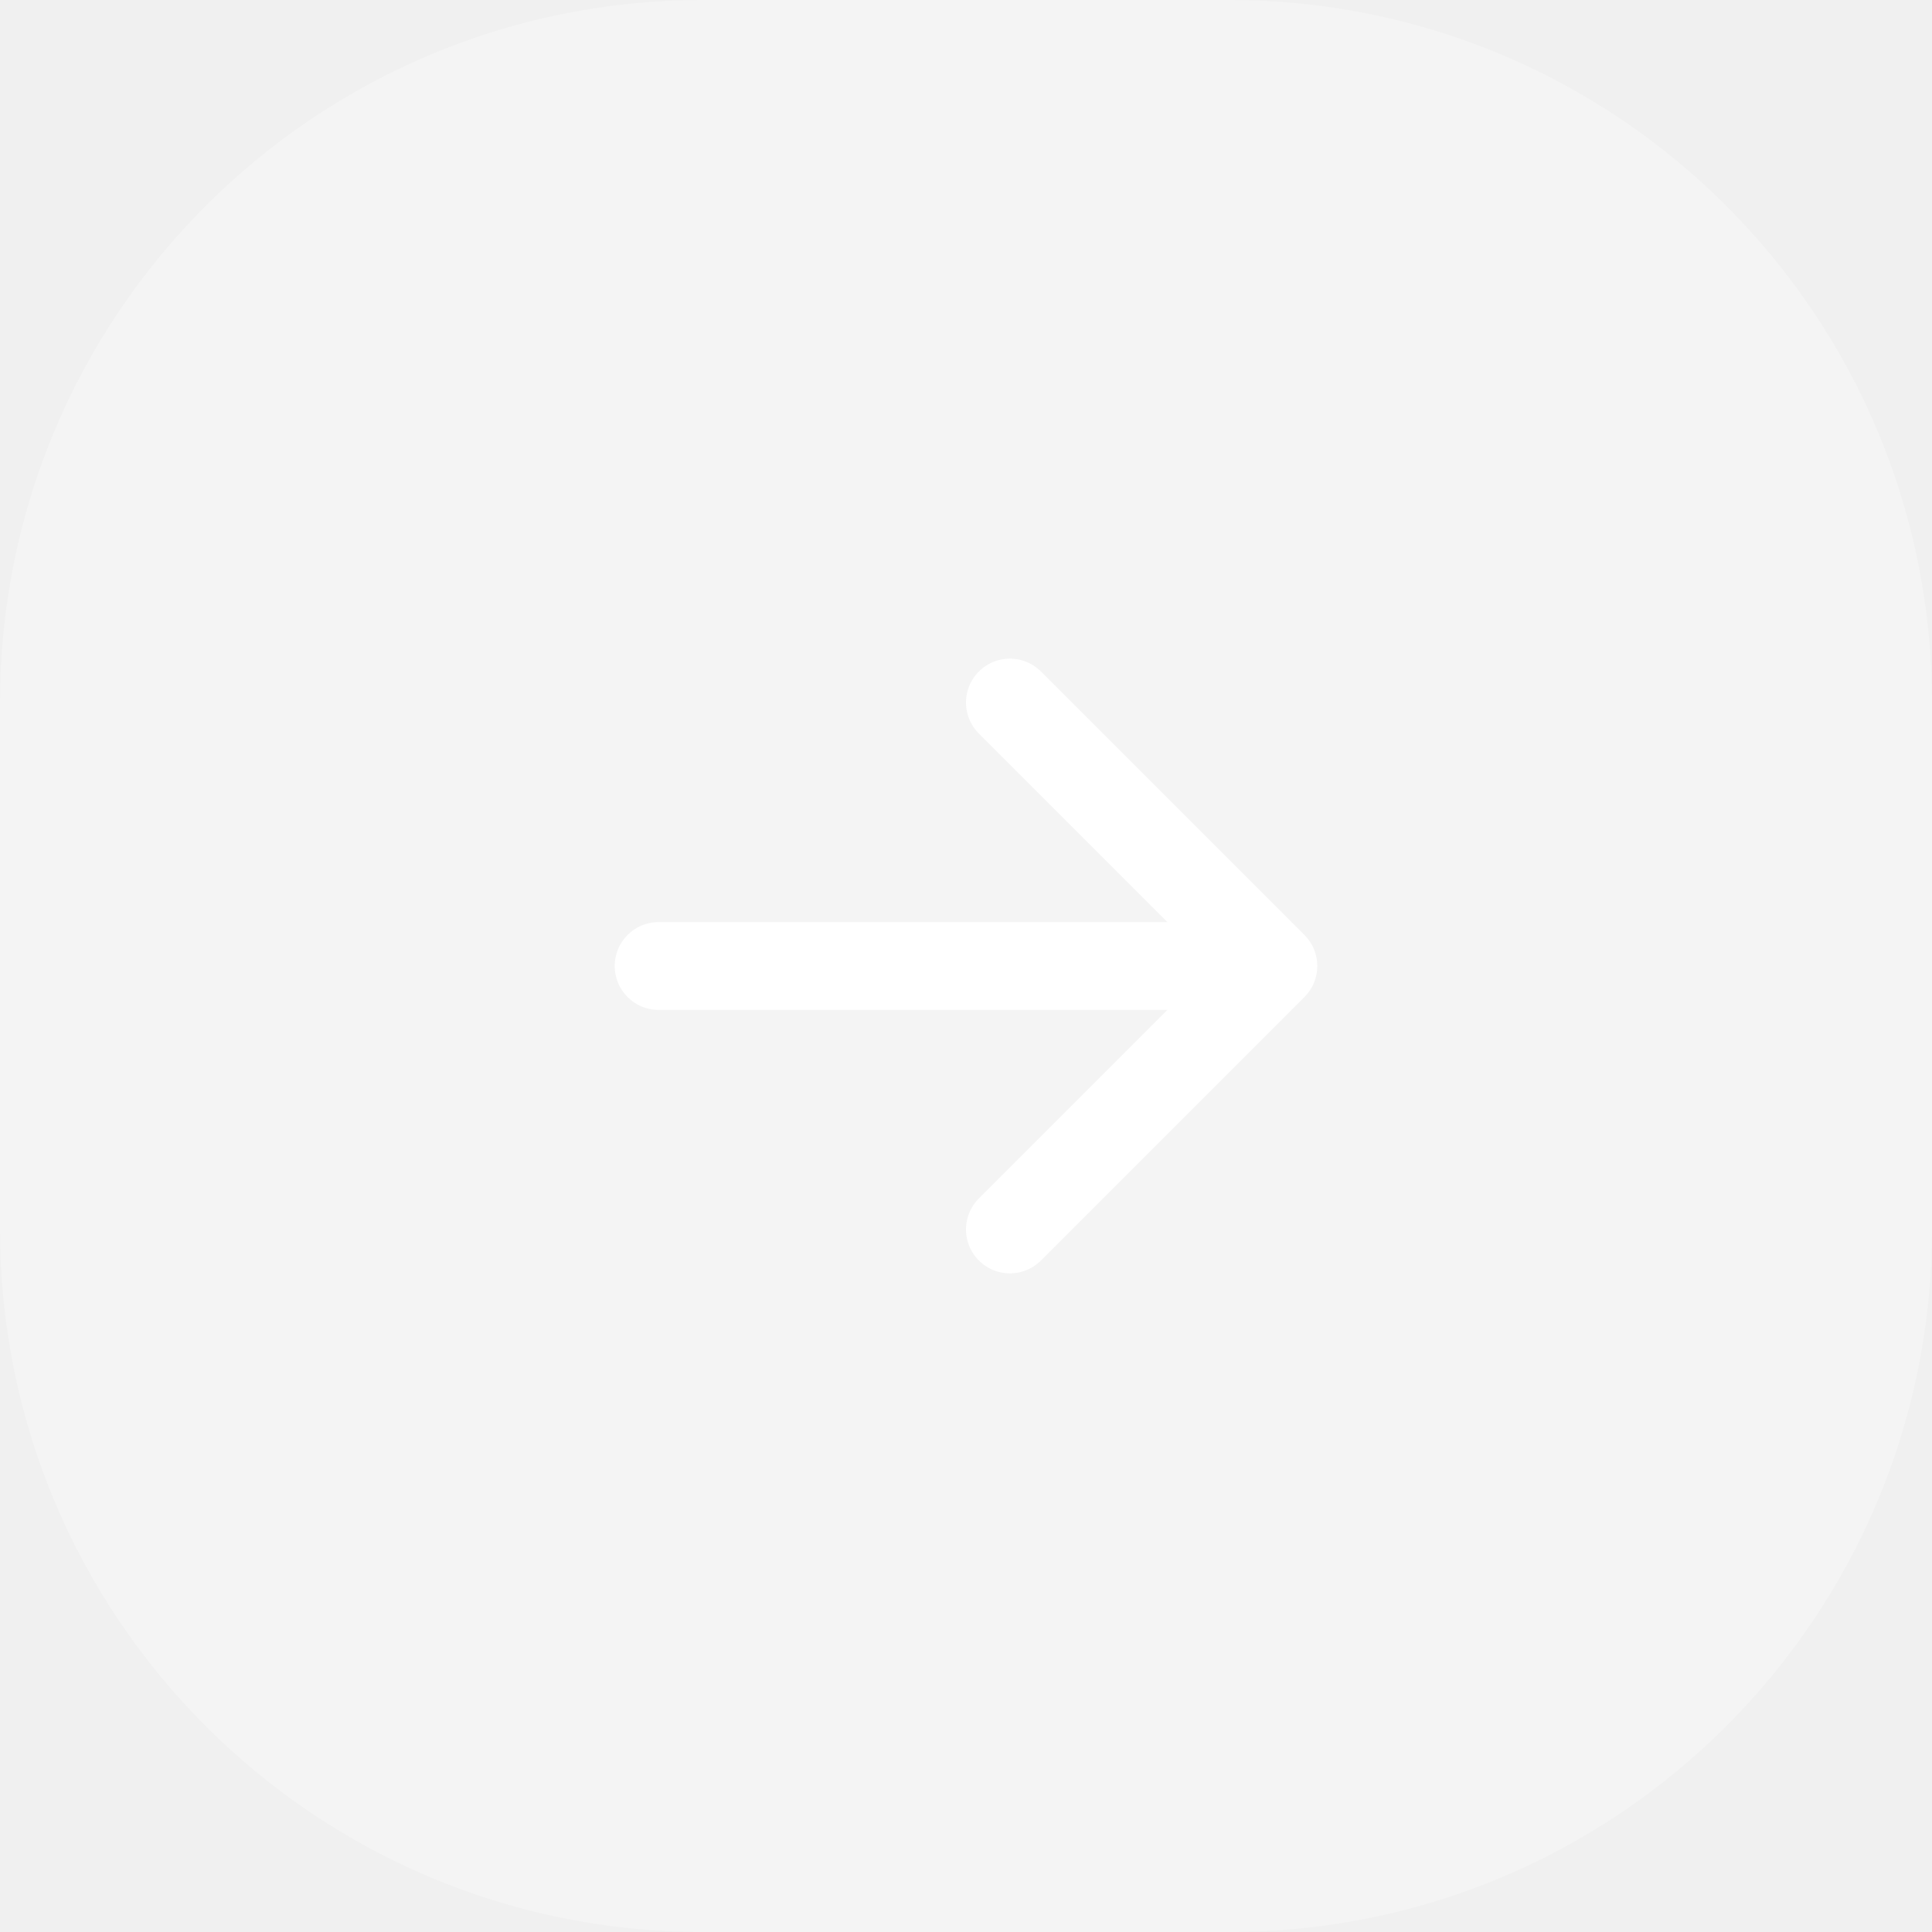
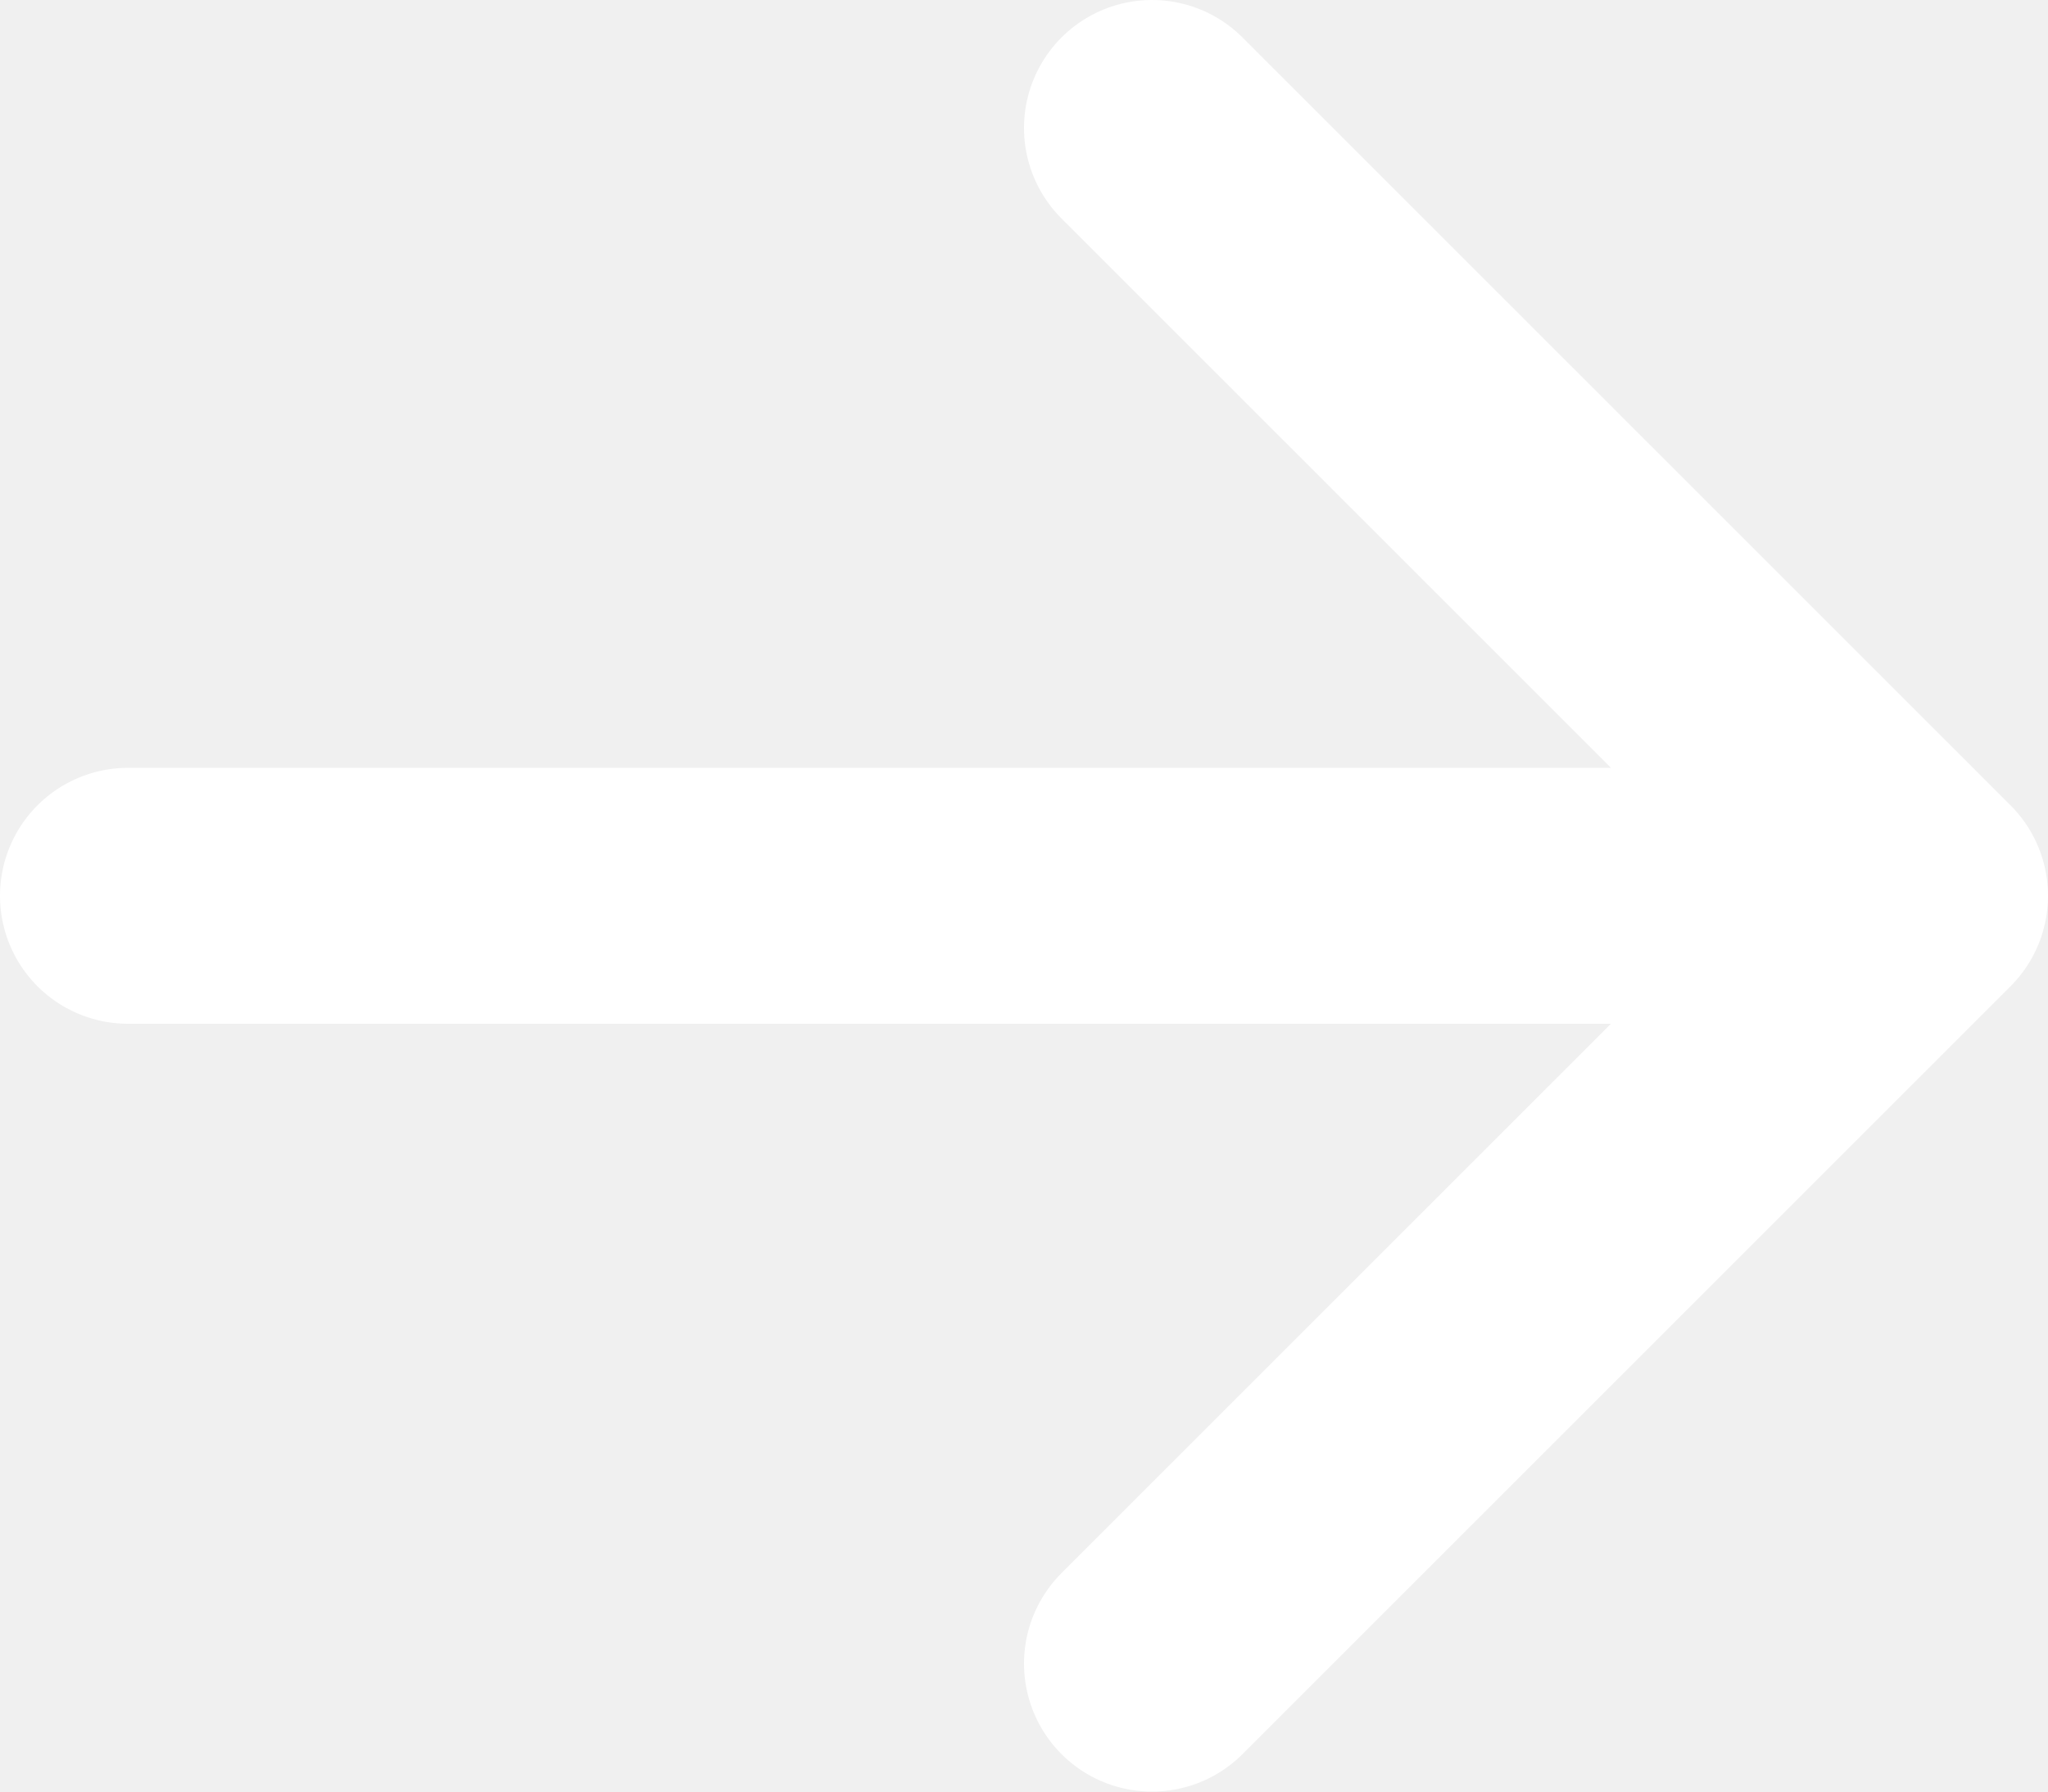
- <svg xmlns="http://www.w3.org/2000/svg" width="44" height="44" viewBox="0 0 44 44" fill="none">
-   <path d="M0 16C0 7.163 7.163 0 16 0H28C36.837 0 44 7.163 44 16V28C44 36.837 36.837 44 28 44H16C7.163 44 0 36.837 0 28V16Z" fill="white" fill-opacity="0.25" />
-   <path d="M29 22H15M29 22L23 16M29 22L23 28" stroke="white" stroke-width="2" stroke-linecap="round" stroke-linejoin="round" />
+ <svg xmlns="http://www.w3.org/2000/svg" width="16" height="14" viewBox="0 0 16 14" fill="none">
+   <path d="M15 7H1M15 7L9 1M15 7L9 13" stroke="white" stroke-width="2" stroke-linecap="round" stroke-linejoin="round" />
</svg>
